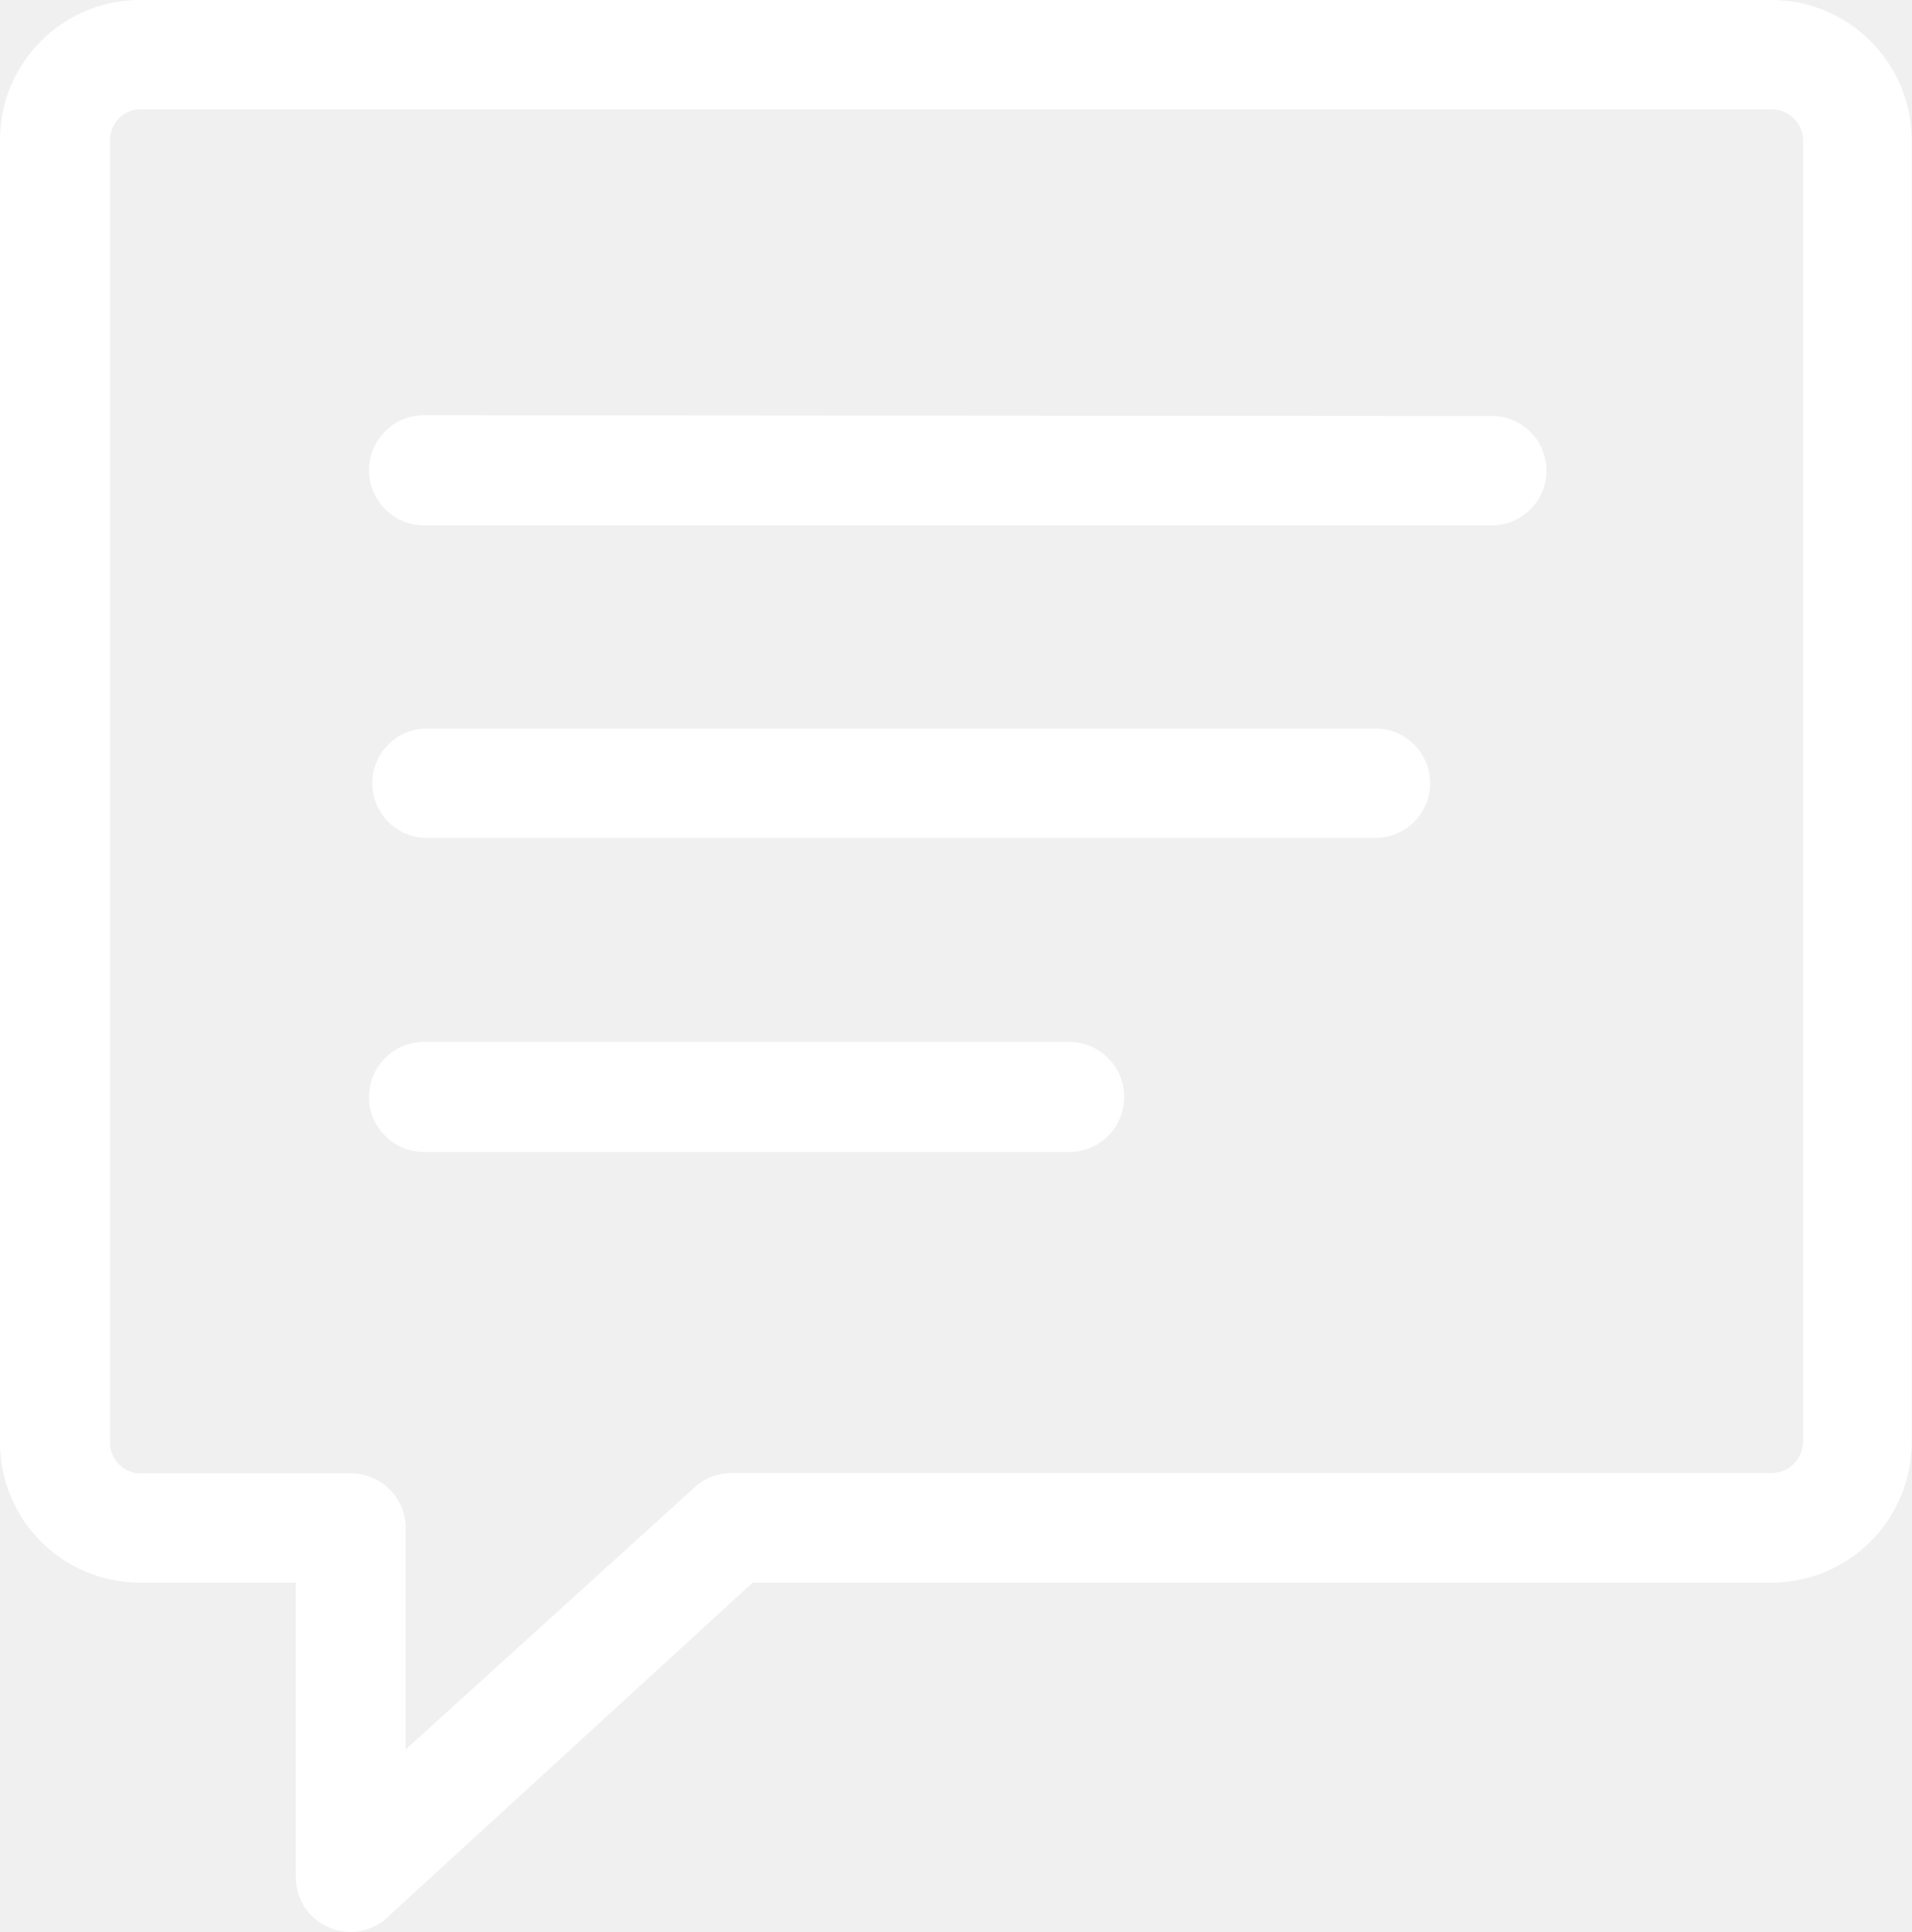
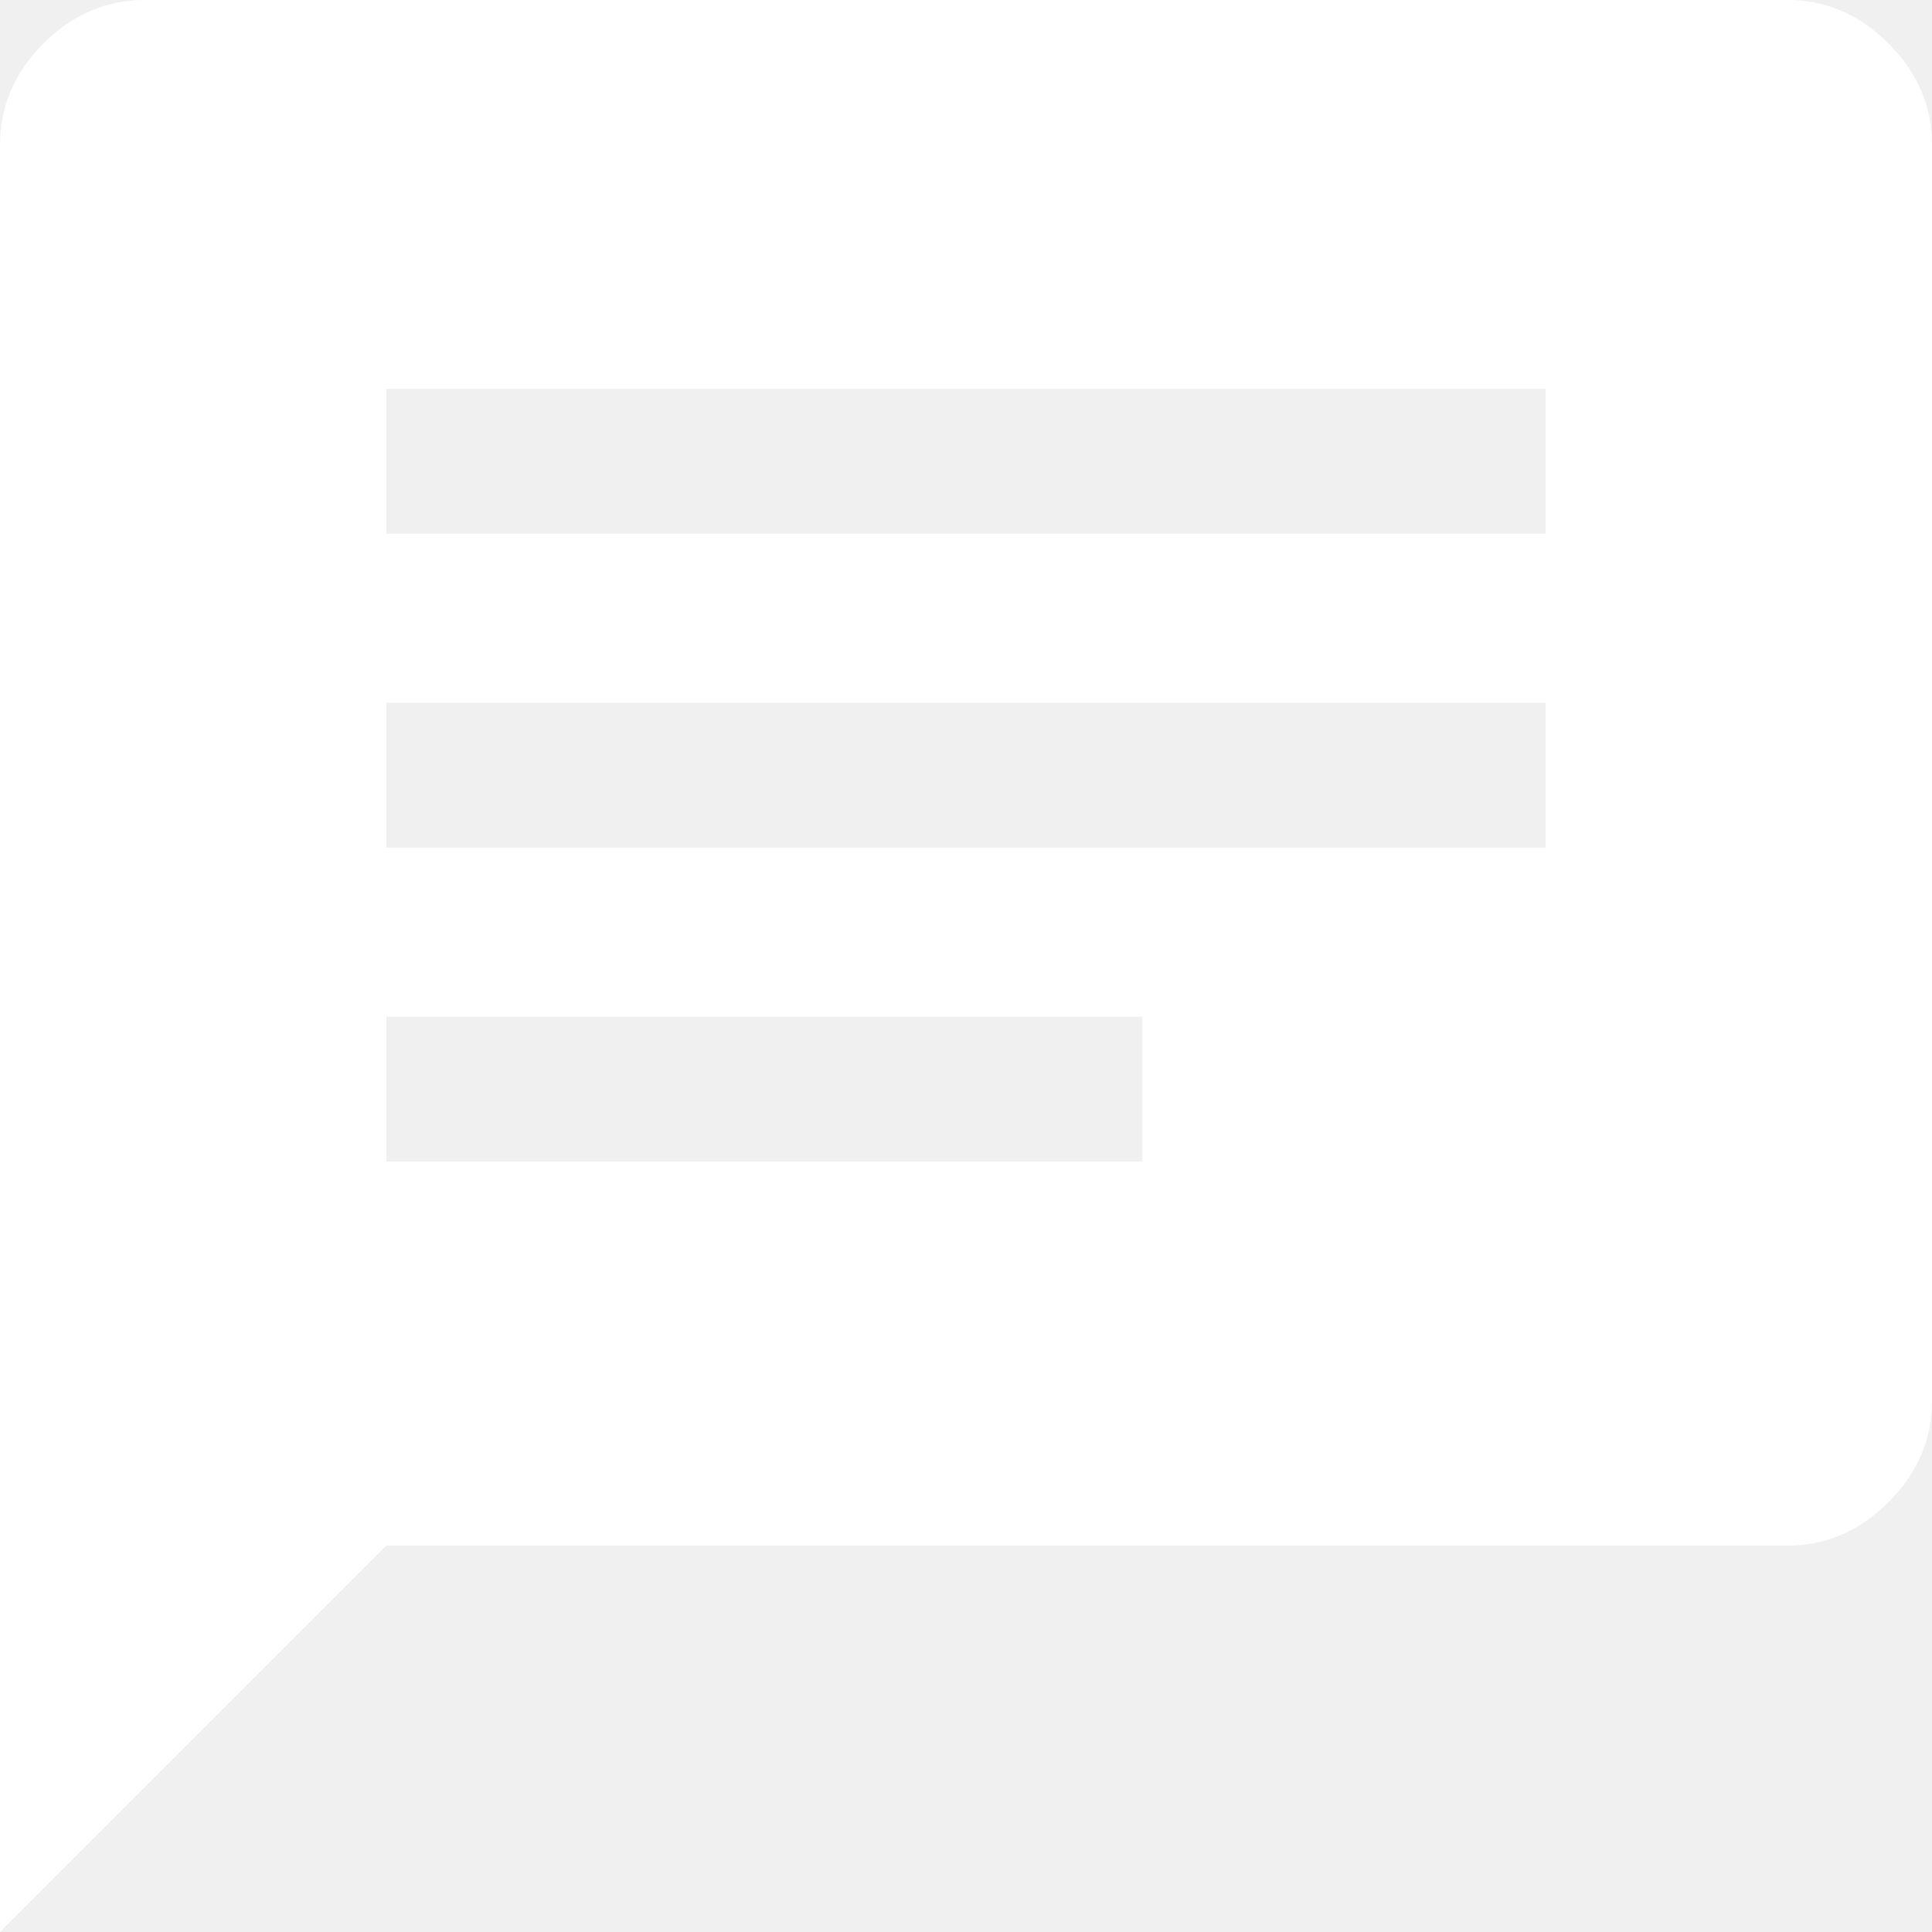
- <svg xmlns="http://www.w3.org/2000/svg" id="Layer_1" data-name="Layer 1" viewBox="0 0 121.58 122.88" version="1.1">
-   <defs id="defs9" />
-   <path d="M25.8,111.27,44.08,94.69a3.46,3.46,0,0,1,2.41-1h66.18a2,2,0,0,0,2-1.95V8.9a2,2,0,0,0-2-1.95H8.9A1.95,1.95,0,0,0,7,8.9V91.76a1.95,1.95,0,0,0,2,1.95H22.33a3.48,3.48,0,0,1,3.47,3.48v14.08Zm1.17-45a3.48,3.48,0,0,0,0,7H68a3.48,3.48,0,0,0,0-7Zm0-39.86a3.48,3.48,0,0,0,0,7H94.69a3.48,3.48,0,1,0,0-6.95Zm0,19.93a3.48,3.48,0,0,0,0,6.95H87.66a3.48,3.48,0,0,0,0-6.95Zm20.9,54.32-23,21.07a3.48,3.48,0,0,1-6.06-2.32V100.66H8.9A8.91,8.91,0,0,1,0,91.76V8.9A8.91,8.91,0,0,1,8.9,0H112.67a8.93,8.93,0,0,1,8.91,8.9V91.76a8.93,8.93,0,0,1-8.91,8.9Z" id="path4" style="fill:#ffffff" />
+ <svg xmlns="http://www.w3.org/2000/svg" height="40" viewBox="0 -960 800 800" width="40" fill="#ffffff" version="1.1" id="svg1">
+   <defs id="defs1" />
+   <path d="m 0,-160 v -740 q 0,-24 18,-42 18,-18 42,-18 h 680 q 24,0 42,18 18,18 18,42 v 520 q 0,24 -18,42 -18,18 -42,18 H 160 Z m 160,-319 h 313 v -60 H 160 Z m 0,-130 h 480 v -60 H 160 Z m 0,-130 h 480 v -60 H 160 Z" id="path1" />
</svg>
